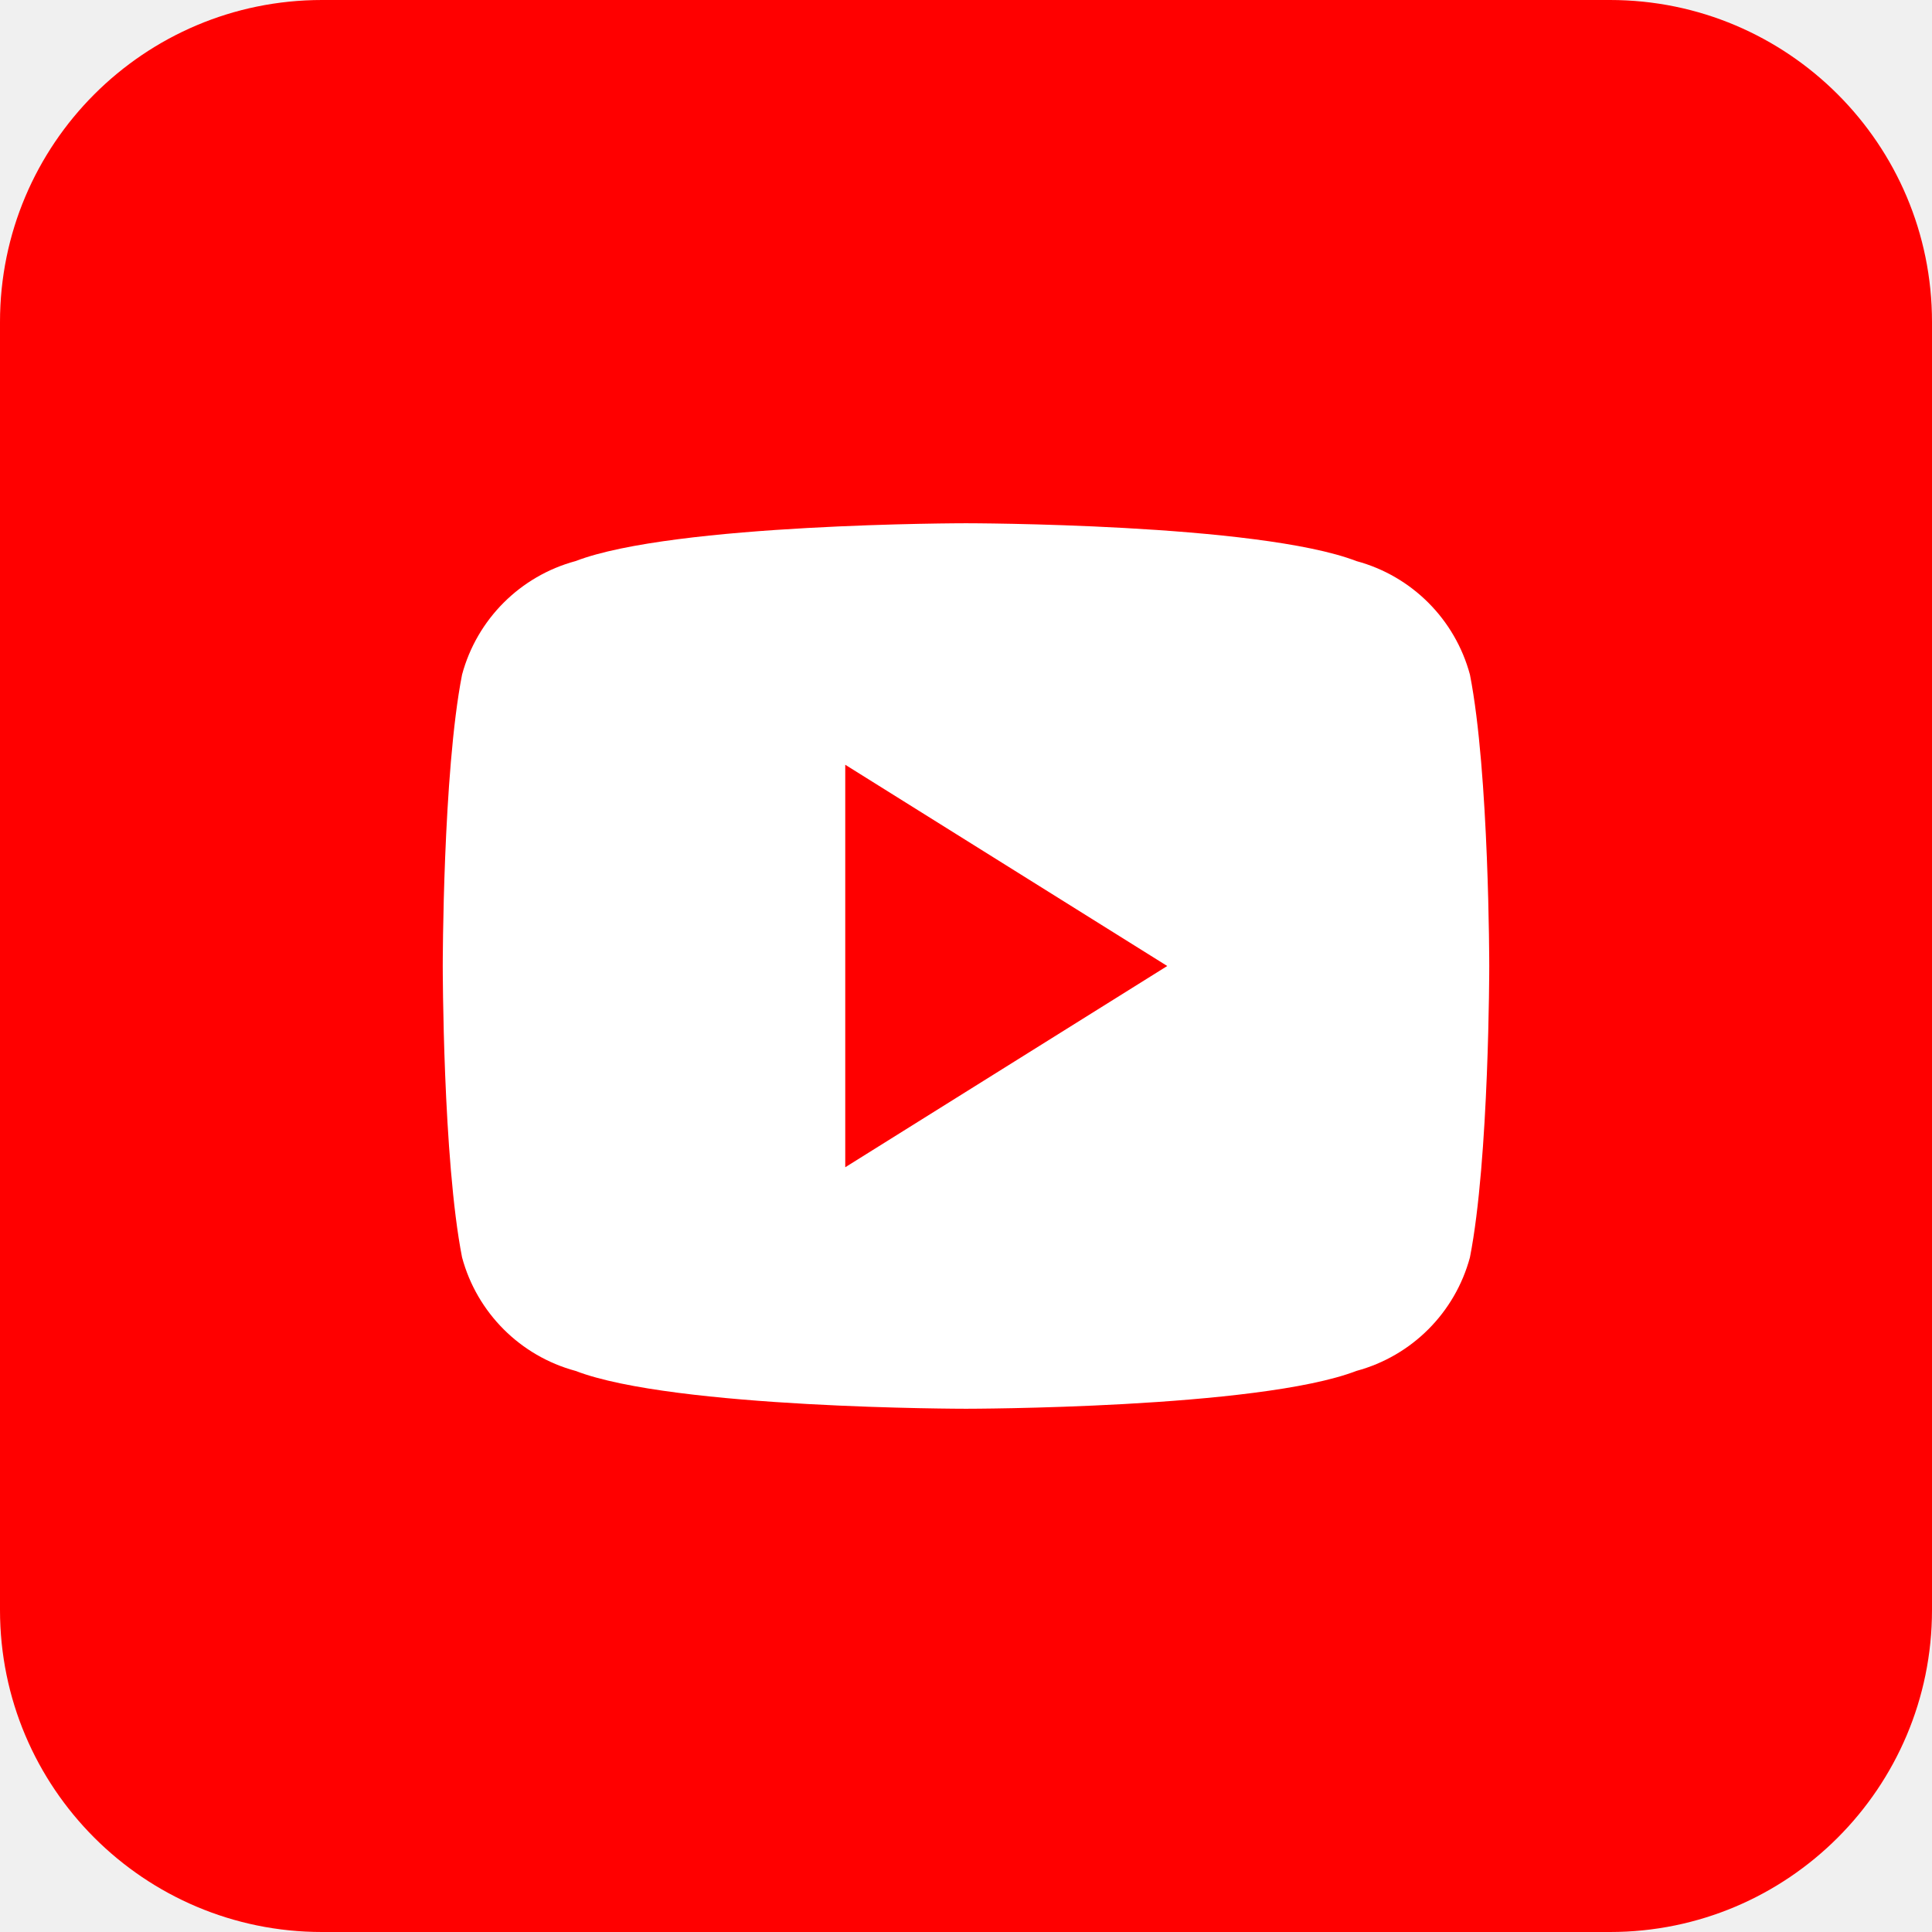
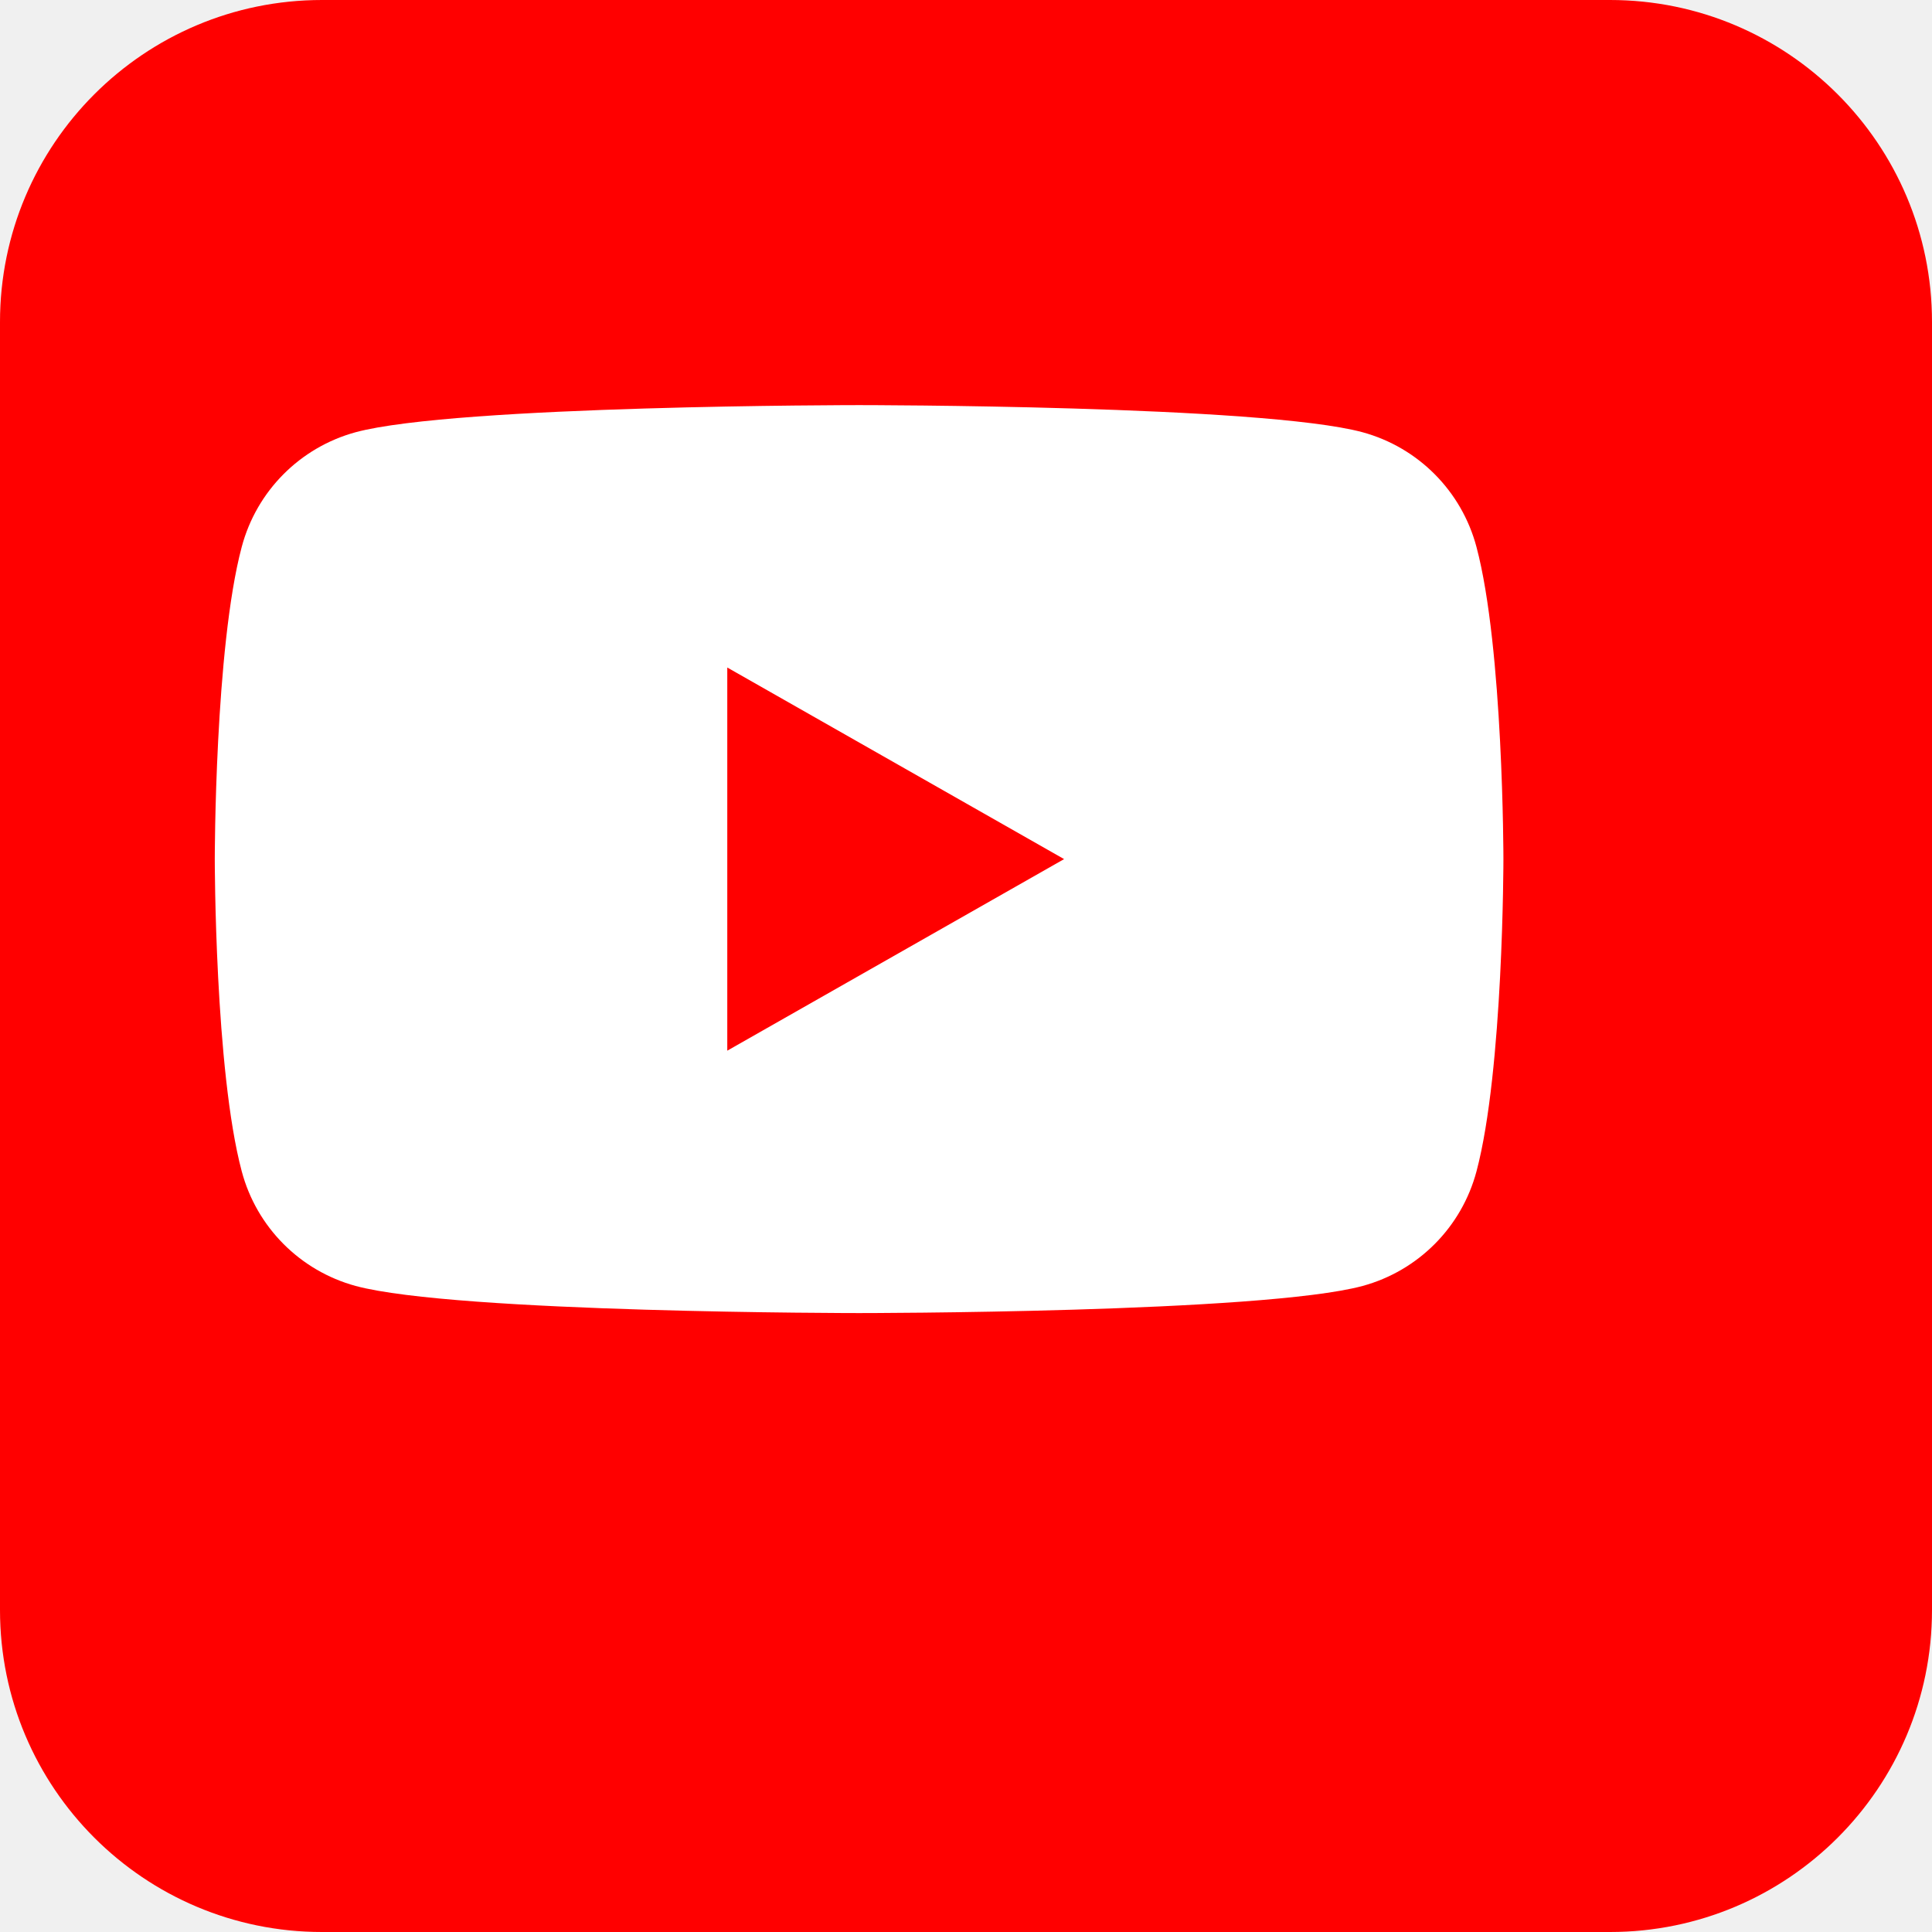
<svg xmlns="http://www.w3.org/2000/svg" width="24" height="24" viewBox="0 0 24 24">
  <rect width="24" height="24" rx="4" fill="#FF0000" />
-   <path fill="#fff" d="M18.26 8.38a2 2 0 0 0-1.41-1.41C15.63 6.5 12 6.5 12 6.5s-3.63 0-4.85.47a2 2 0 0 0-1.41 1.41C5.5 9.6 5.5 12 5.5 12s0 2.4.24 3.62a2 2 0 0 0 1.41 1.41c1.22.47 4.85.47 4.85.47s3.63 0 4.85-.47a2 2 0 0 0 1.41-1.41c.24-1.22.24-3.62.24-3.62s0-2.4-.24-3.62ZM10.5 14.5v-5l4 2.5-4 2.5Z" />
+   <path fill="#fff" transform="scale(0.667) translate(4,4)" d="M23.498 6.186a3.016 3.016 0 0 0-2.122-2.136C19.505 3.545 12 3.545 12 3.545s-7.505 0-9.377.505A3.017 3.017 0 0 0 .502 6.186C0 8.07 0 12 0 12s0 3.93.502 5.814a3.016 3.016 0 0 0 2.122 2.136c1.871.505 9.376.505 9.376.505s7.505 0 9.377-.505a3.015 3.015 0 0 0 2.122-2.136C24 15.93 24 12 24 12s0-3.93-.502-5.814zM9.545 15.568V8.432L15.818 12l-6.273 3.568z" />
</svg>
